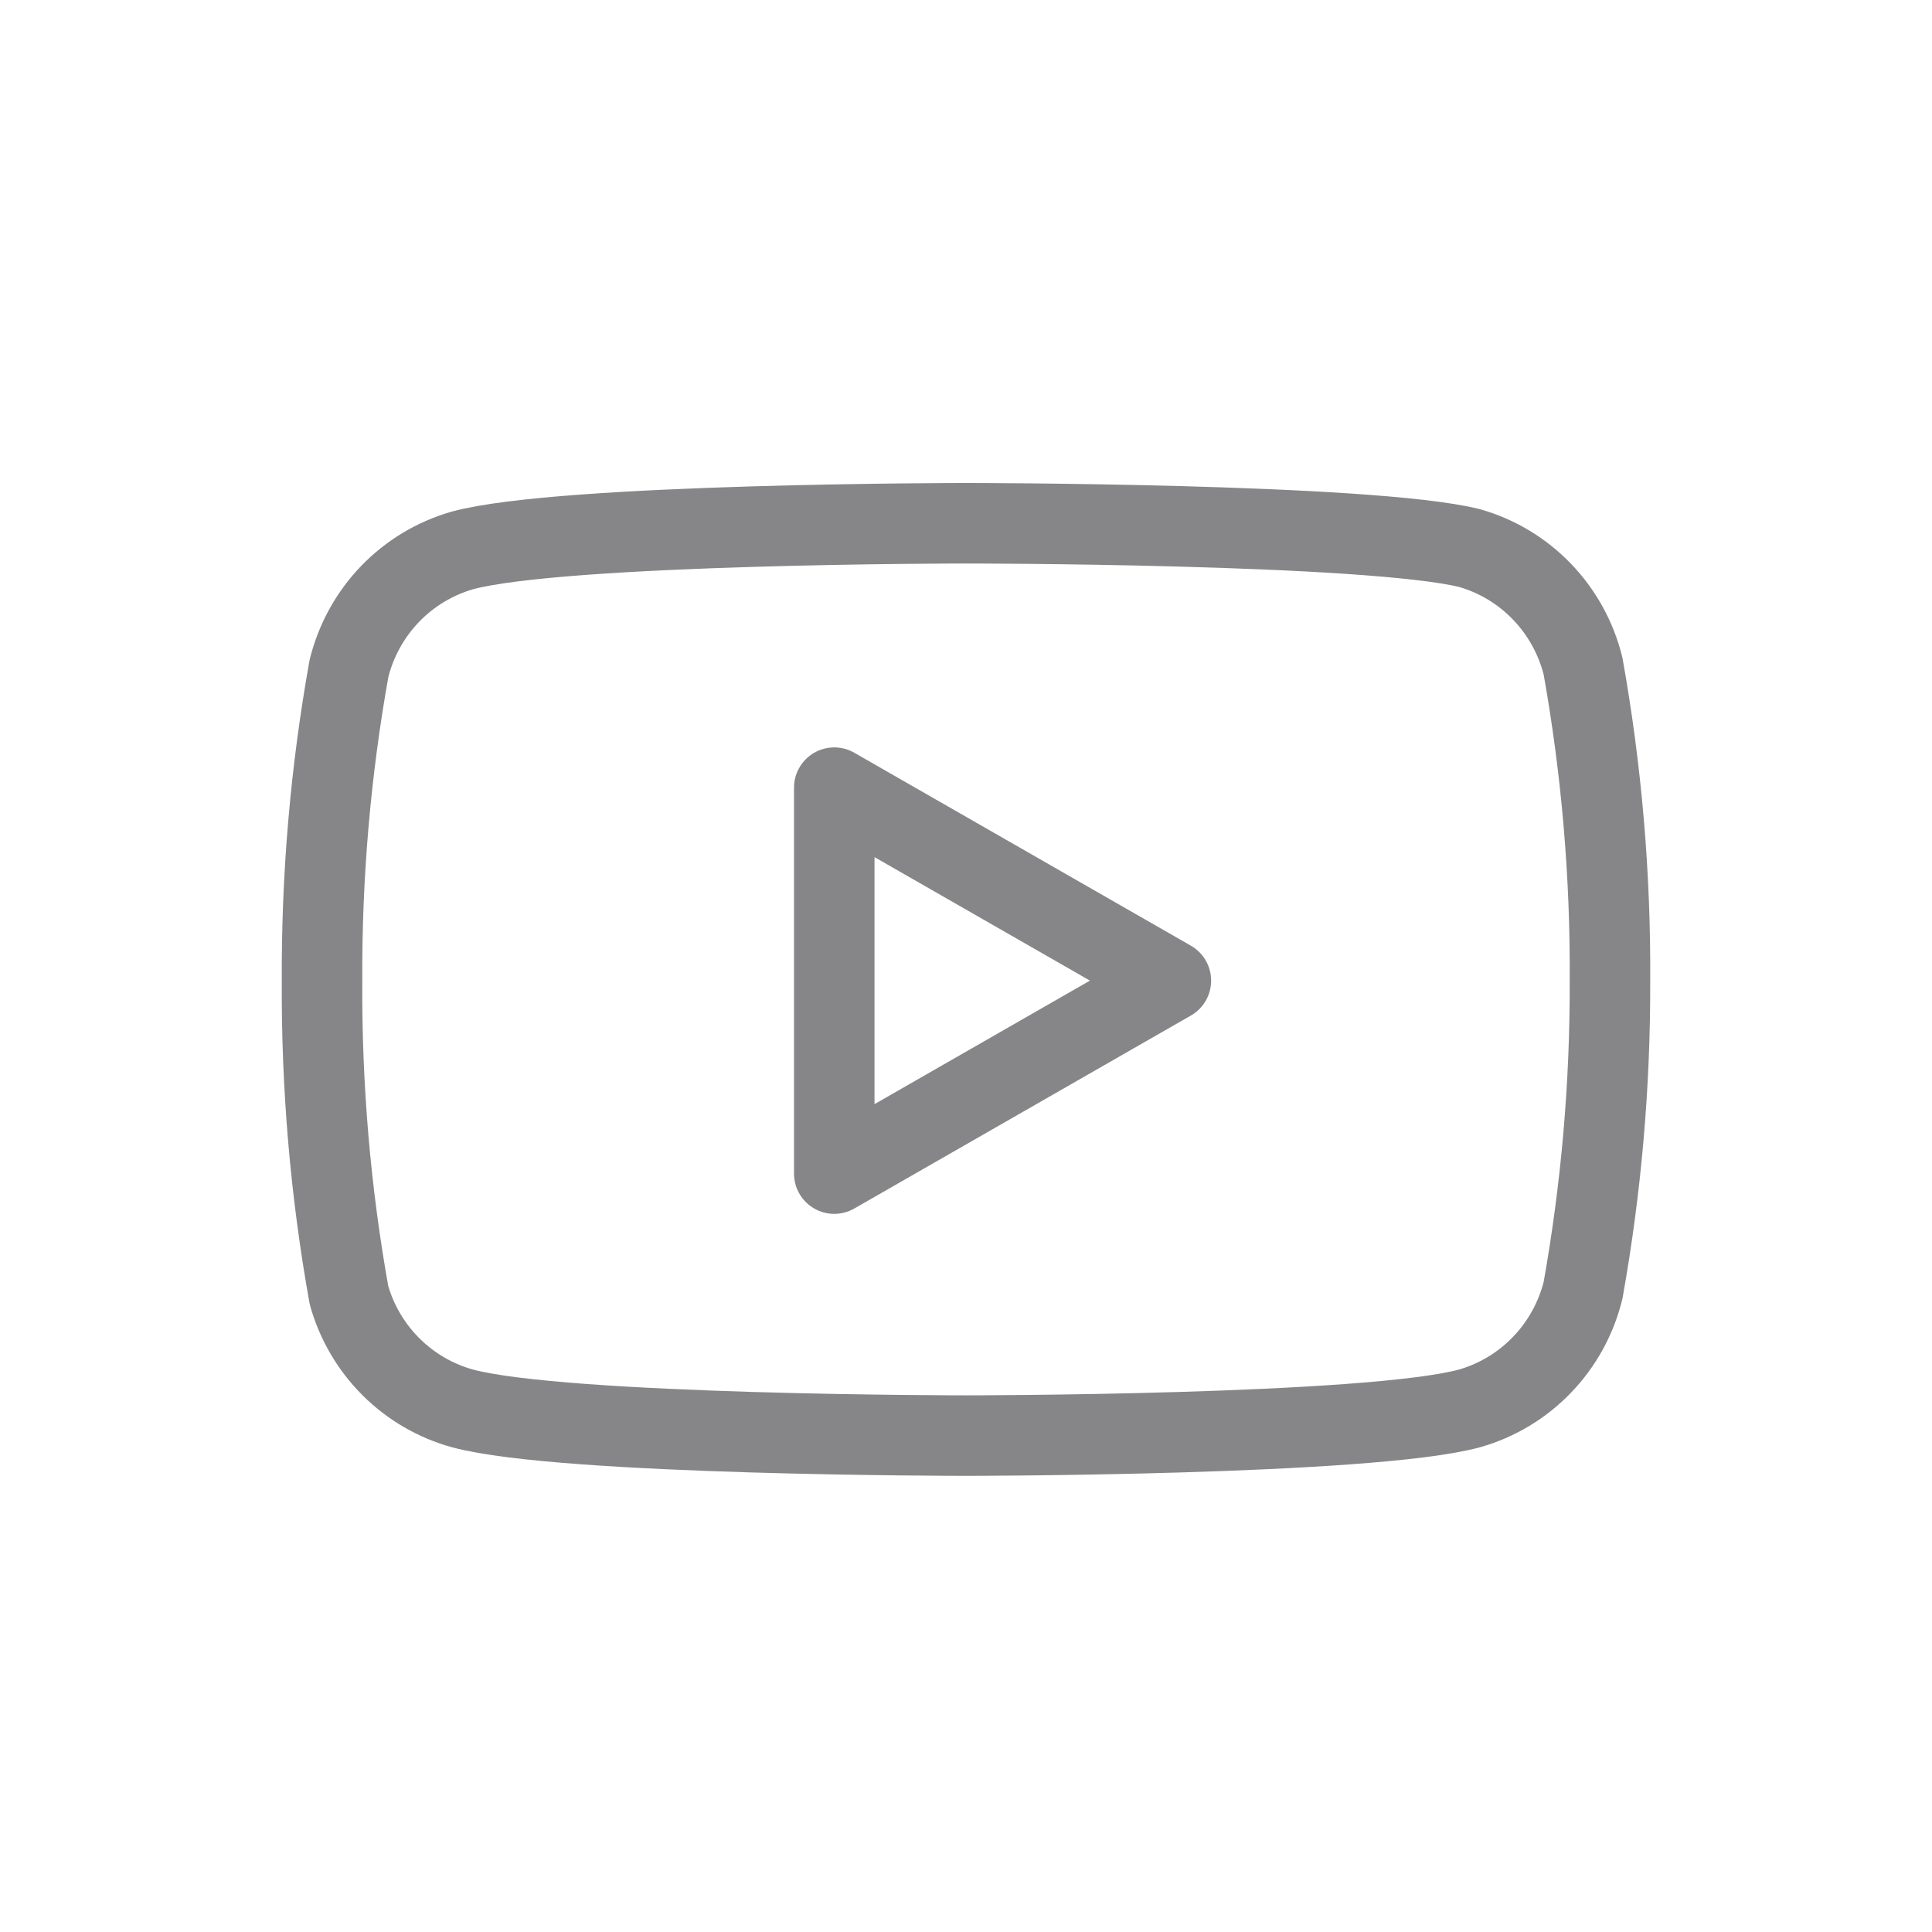
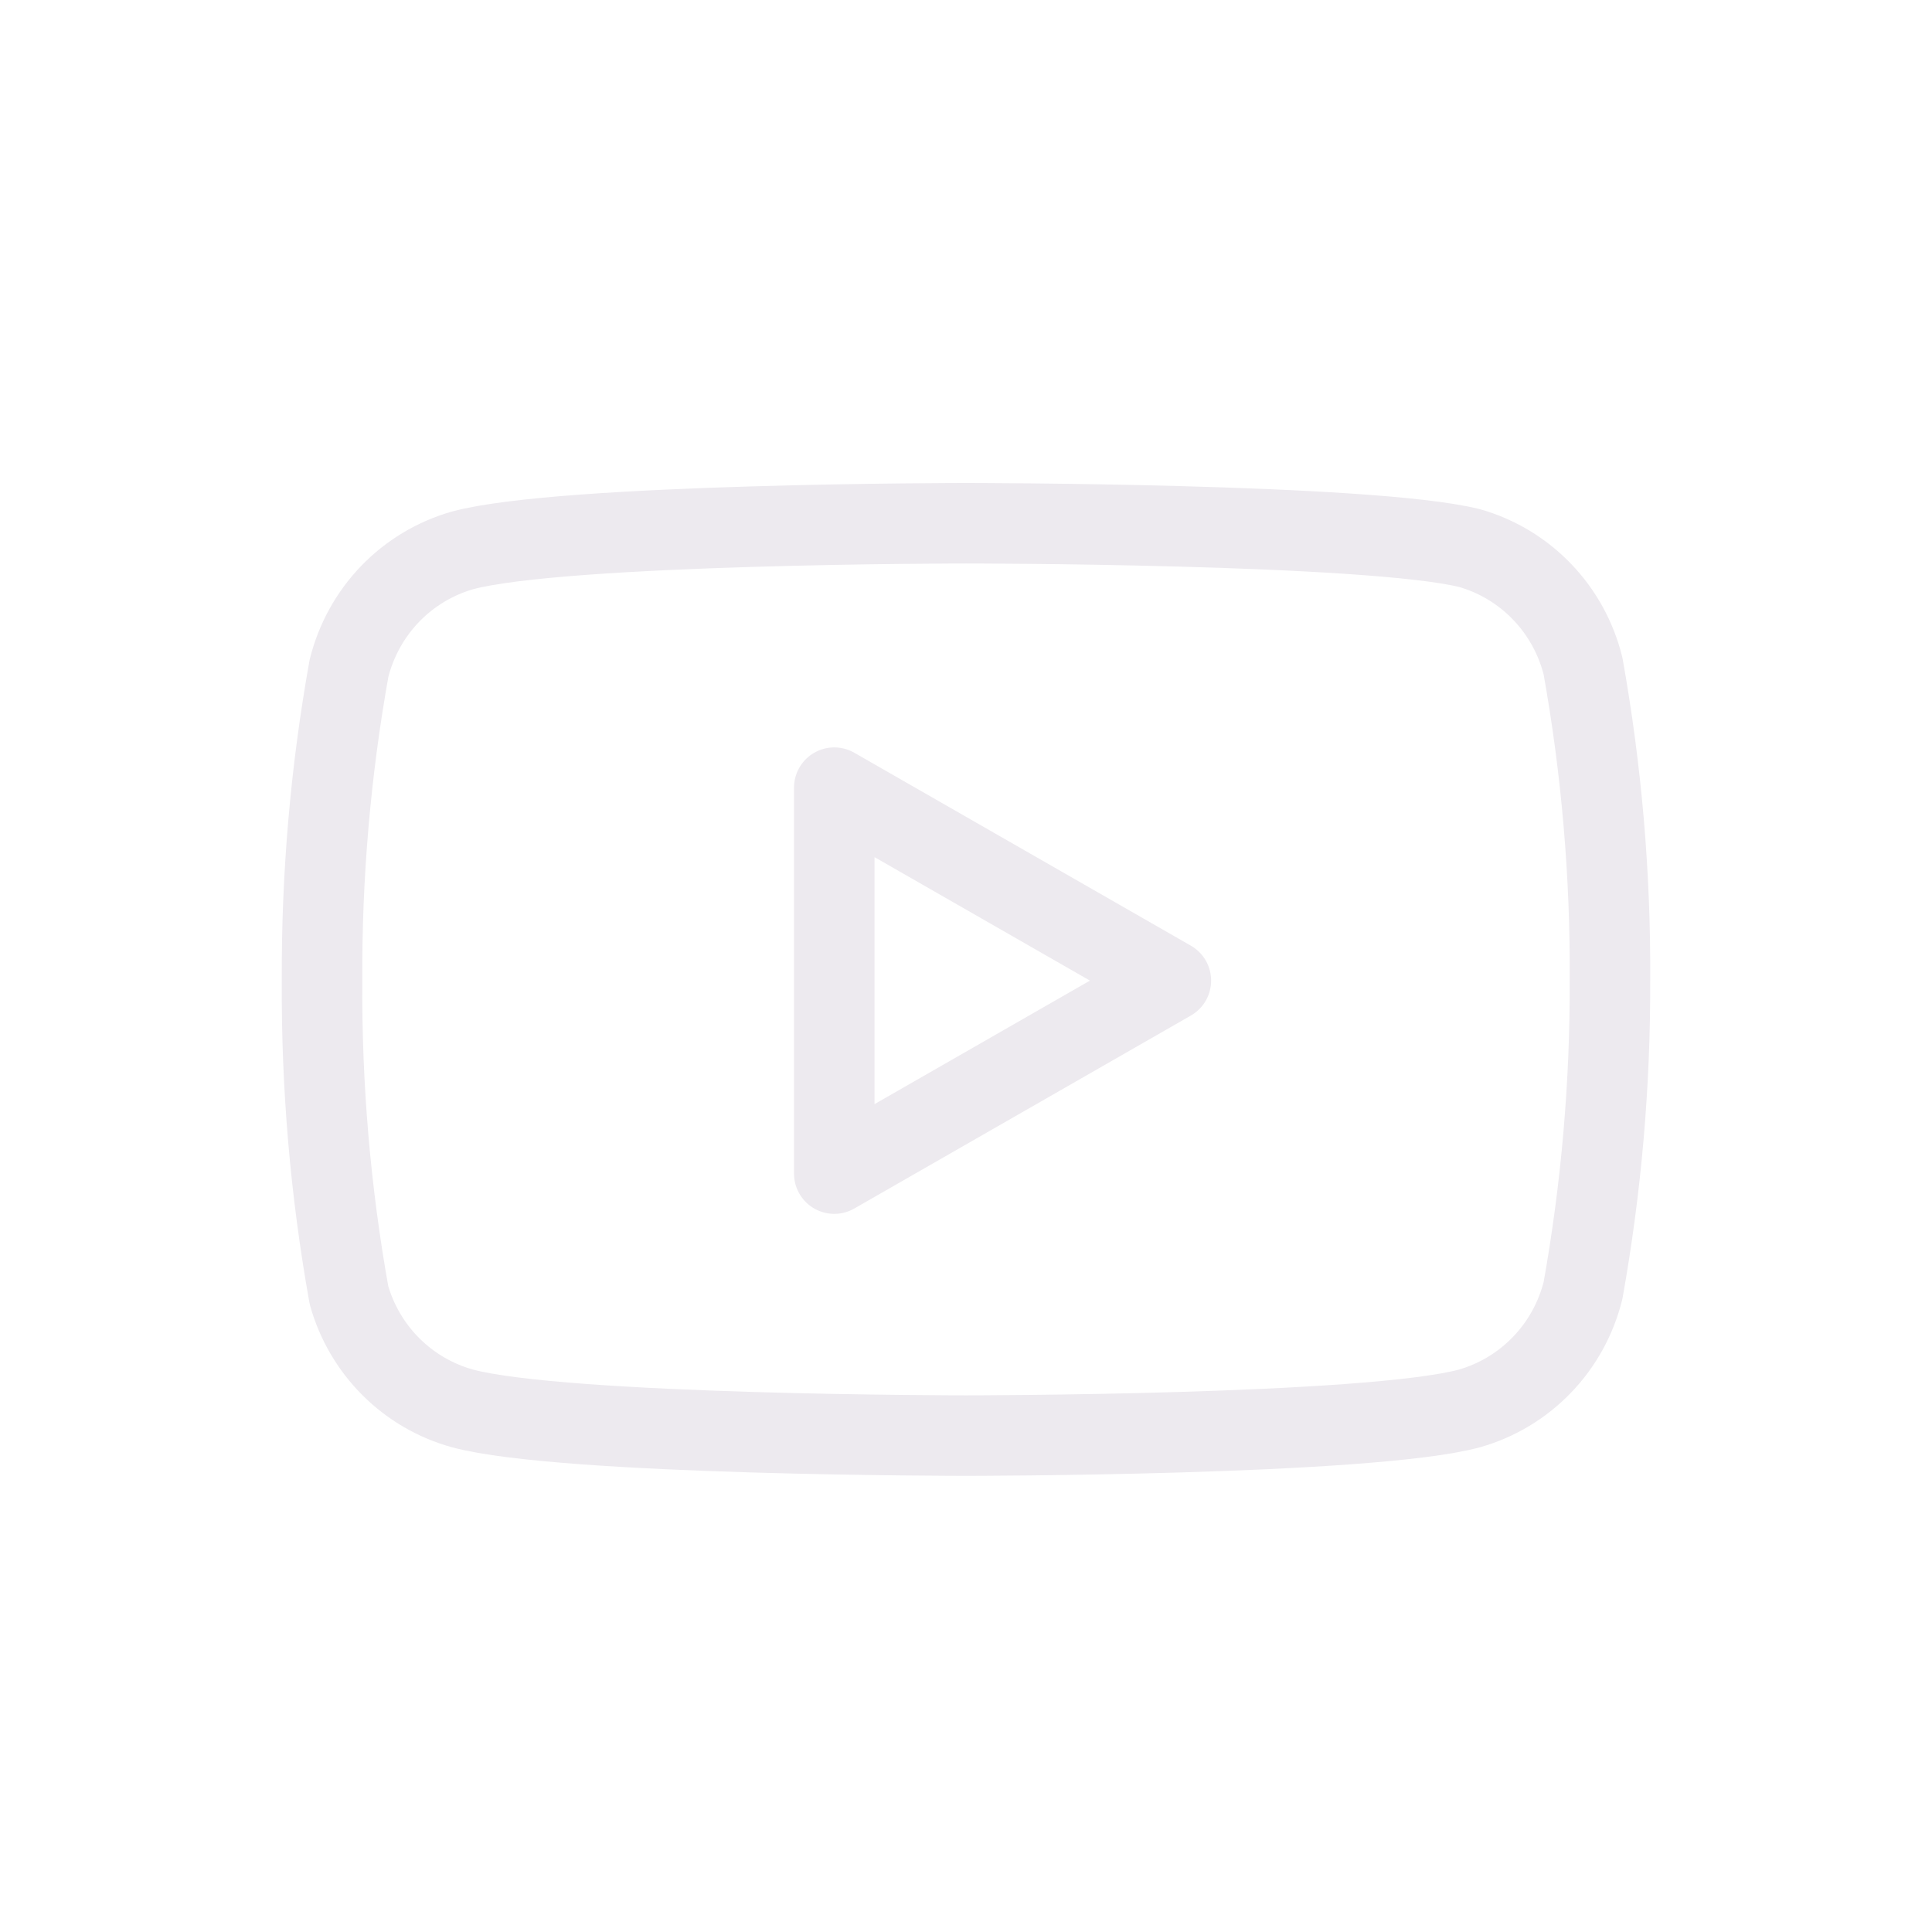
- <svg xmlns="http://www.w3.org/2000/svg" width="48" height="48" viewBox="0 0 48 48" fill="none">
-   <path d="M39.33 16.548C39.157 15.852 38.806 15.215 38.31 14.7C37.815 14.185 37.193 13.811 36.508 13.616C34.007 13 24 13 24 13C24 13 13.993 13 11.492 13.674C10.807 13.87 10.185 14.244 9.69 14.758C9.195 15.273 8.843 15.911 8.67 16.607C8.212 19.166 7.988 21.762 8.001 24.363C7.985 26.983 8.208 29.599 8.67 32.178C8.86 32.852 9.22 33.465 9.714 33.958C10.209 34.451 10.821 34.807 11.492 34.992C13.993 35.667 24 35.667 24 35.667C24 35.667 34.007 35.667 36.508 34.992C37.193 34.797 37.815 34.423 38.31 33.908C38.806 33.394 39.157 32.756 39.33 32.06C39.784 29.52 40.008 26.944 39.999 24.363C40.016 21.743 39.791 19.127 39.33 16.548V16.548Z" stroke="#868587" stroke-width="2" stroke-linecap="round" stroke-linejoin="round" />
-   <path d="M20.727 29.158L29.09 24.363L20.727 19.569V29.158Z" stroke="#868587" stroke-width="2" stroke-linecap="round" stroke-linejoin="round" />
+ <svg xmlns="http://www.w3.org/2000/svg" viewBox="0 0 48 48" fill="none">
+   <path d="M39.33 16.548C39.157 15.852 38.806 15.215 38.31 14.7C37.815 14.185 37.193 13.811 36.508 13.616C34.007 13 24 13 24 13C24 13 13.993 13 11.492 13.674C10.807 13.87 10.185 14.244 9.69 14.758C9.195 15.273 8.843 15.911 8.67 16.607C8.212 19.166 7.988 21.762 8.001 24.363C7.985 26.983 8.208 29.599 8.67 32.178C8.86 32.852 9.22 33.465 9.714 33.958C10.209 34.451 10.821 34.807 11.492 34.992C13.993 35.667 24 35.667 24 35.667C24 35.667 34.007 35.667 36.508 34.992C37.193 34.797 37.815 34.423 38.31 33.908C38.806 33.394 39.157 32.756 39.33 32.06C39.784 29.52 40.008 26.944 39.999 24.363C40.016 21.743 39.791 19.127 39.33 16.548V16.548Z" stroke="#EDEAEF" stroke-width="2" stroke-linecap="round" stroke-linejoin="round" />
+   <path d="M20.727 29.158L29.09 24.363L20.727 19.569V29.158Z" stroke="#EDEAEF" stroke-width="2" stroke-linecap="round" stroke-linejoin="round" />
</svg>
